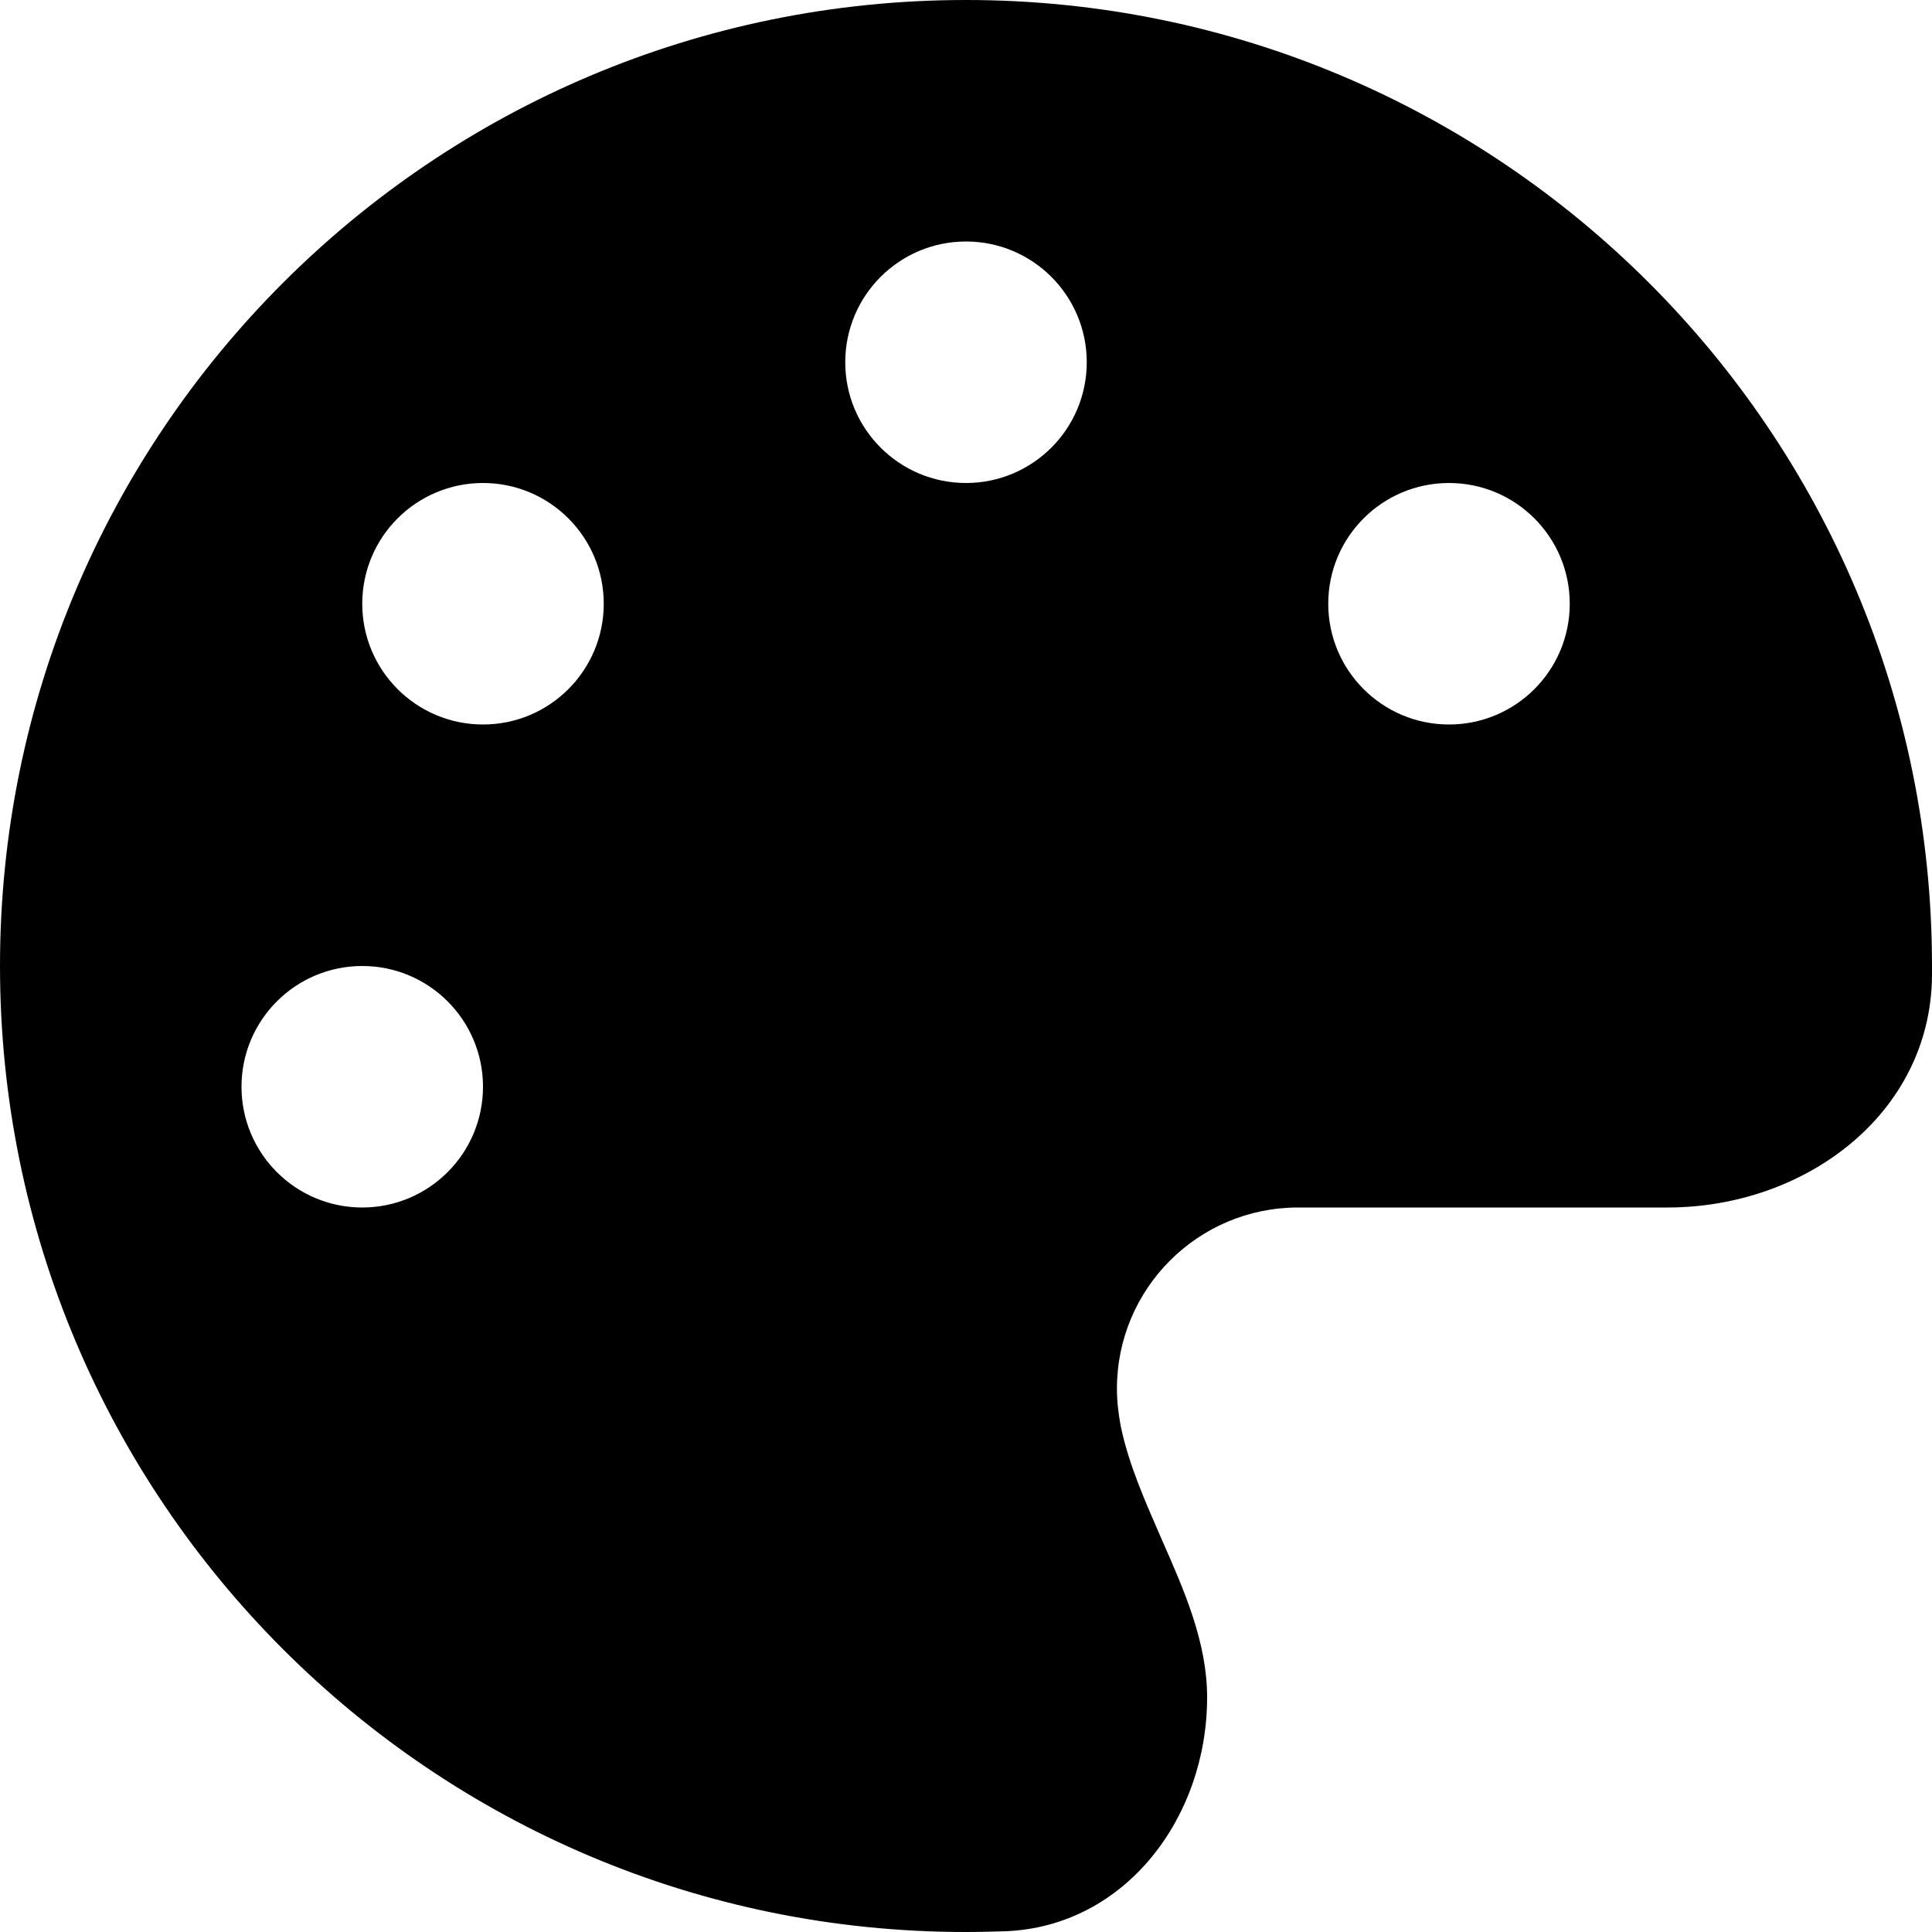
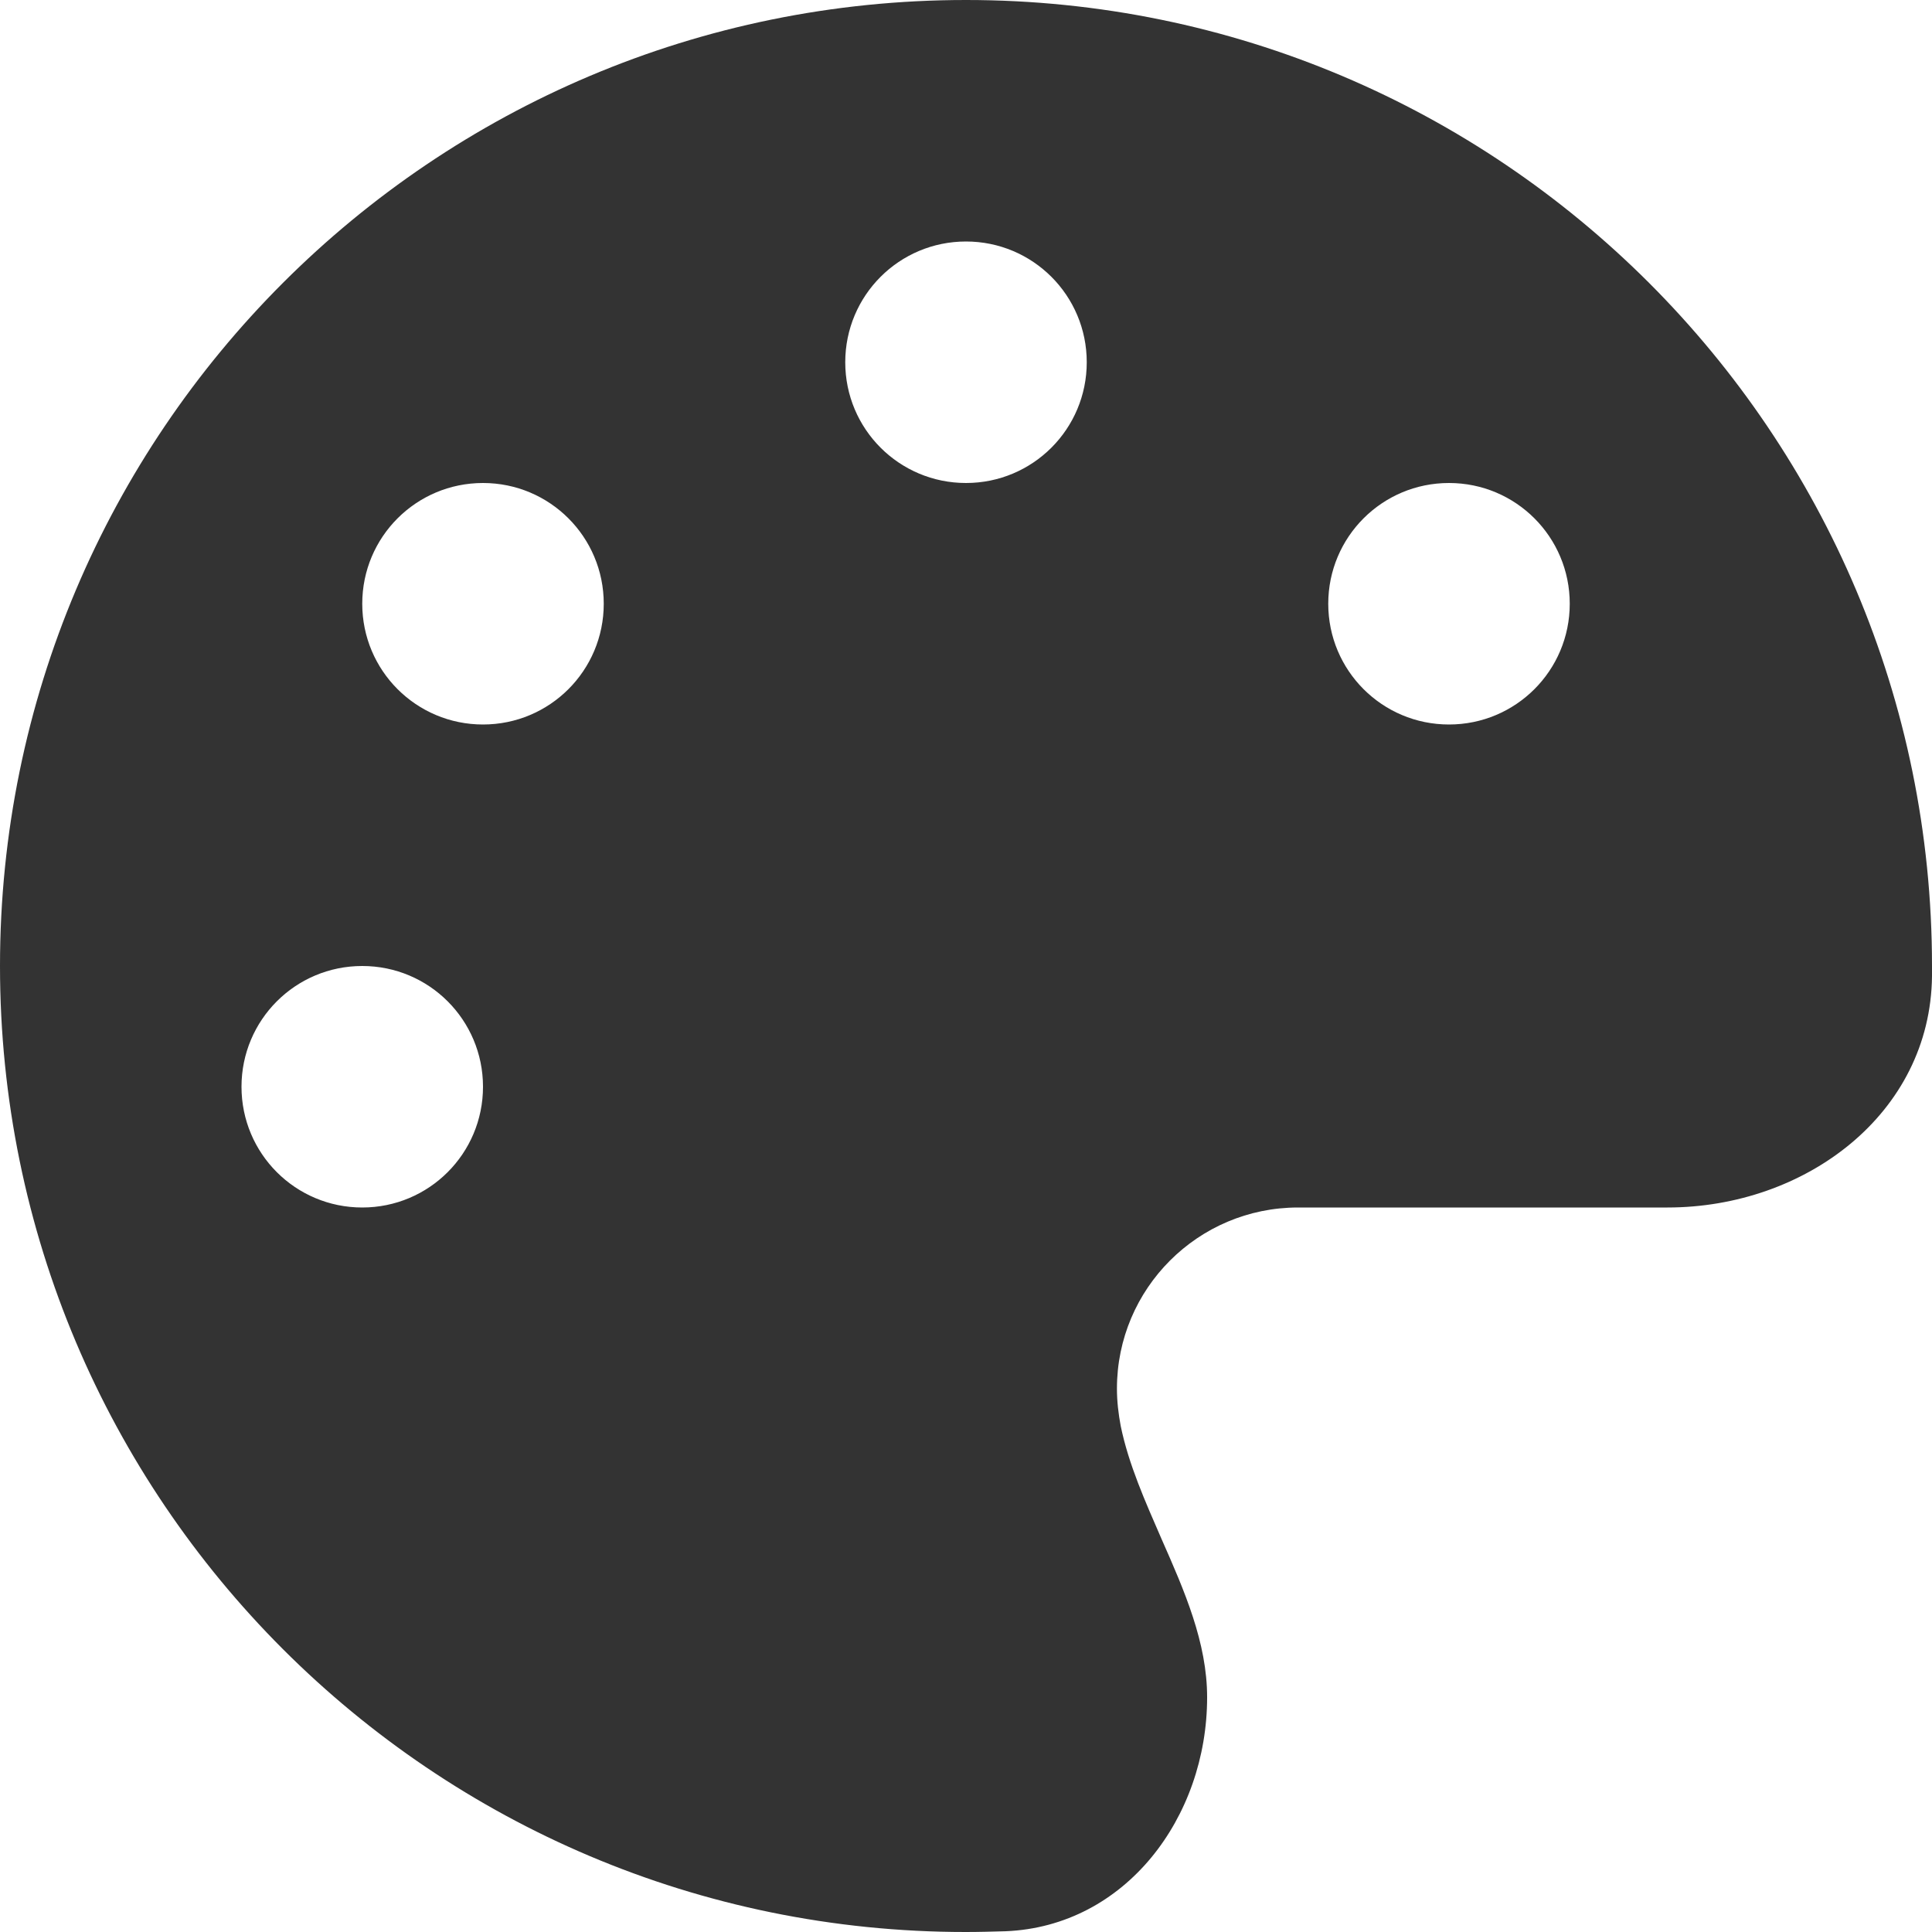
- <svg xmlns="http://www.w3.org/2000/svg" viewBox="0 0 512 512">
-   <path d="M512 256c0 .9 0 1.8 0 2.7c-.4 36.5-33.6 61.3-70.1 61.3L344 320c-26.5 0-48 21.5-48 48c0 3.4 .4 6.7 1 9.9c2.1 10.2 6.5 20 10.8 29.9c6.1 13.8 12.1 27.5 12.1 42c0 31.8-21.6 60.7-53.4 62c-3.5 .1-7 .2-10.6 .2C114.6 512 0 397.4 0 256S114.6 0 256 0S512 114.6 512 256zM128 288a32 32 0 1 0 -64 0 32 32 0 1 0 64 0zm0-96a32 32 0 1 0 0-64 32 32 0 1 0 0 64zM288 96a32 32 0 1 0 -64 0 32 32 0 1 0 64 0zm96 96a32 32 0 1 0 0-64 32 32 0 1 0 0 64z" />
+ <svg xmlns="http://www.w3.org/2000/svg" version="1.1" id="Layer_1" x="0px" y="0px" viewBox="0 0 512 512" style="enable-background:new 0 0 512 512;" xml:space="preserve">
+   <style type="text/css">
+ 	.st0{fill:#333333;}
+ </style>
+   <path class="st0" d="M512,256c0,0.9,0,1.8,0,2.7c-0.4,36.5-33.6,61.3-70.1,61.3H344c-26.5,0-48,21.5-48,48c0,3.4,0.4,6.7,1,9.9  c2.1,10.2,6.5,20,10.8,29.9c6.1,13.8,12.1,27.5,12.1,42c0,31.8-21.6,60.7-53.4,62c-3.5,0.1-7,0.2-10.6,0.2C114.6,512,0,397.4,0,256  S114.6,0,256,0S512,114.6,512,256z M128,288c0-17.7-14.3-32-32-32s-32,14.3-32,32s14.3,32,32,32S128,305.7,128,288z M128,192  c17.7,0,32-14.3,32-32s-14.3-32-32-32s-32,14.3-32,32S110.3,192,128,192z M288,96c0-17.7-14.3-32-32-32s-32,14.3-32,32  s14.3,32,32,32S288,113.7,288,96z M384,192c17.7,0,32-14.3,32-32s-14.3-32-32-32s-32,14.3-32,32S366.3,192,384,192z" />
</svg>
